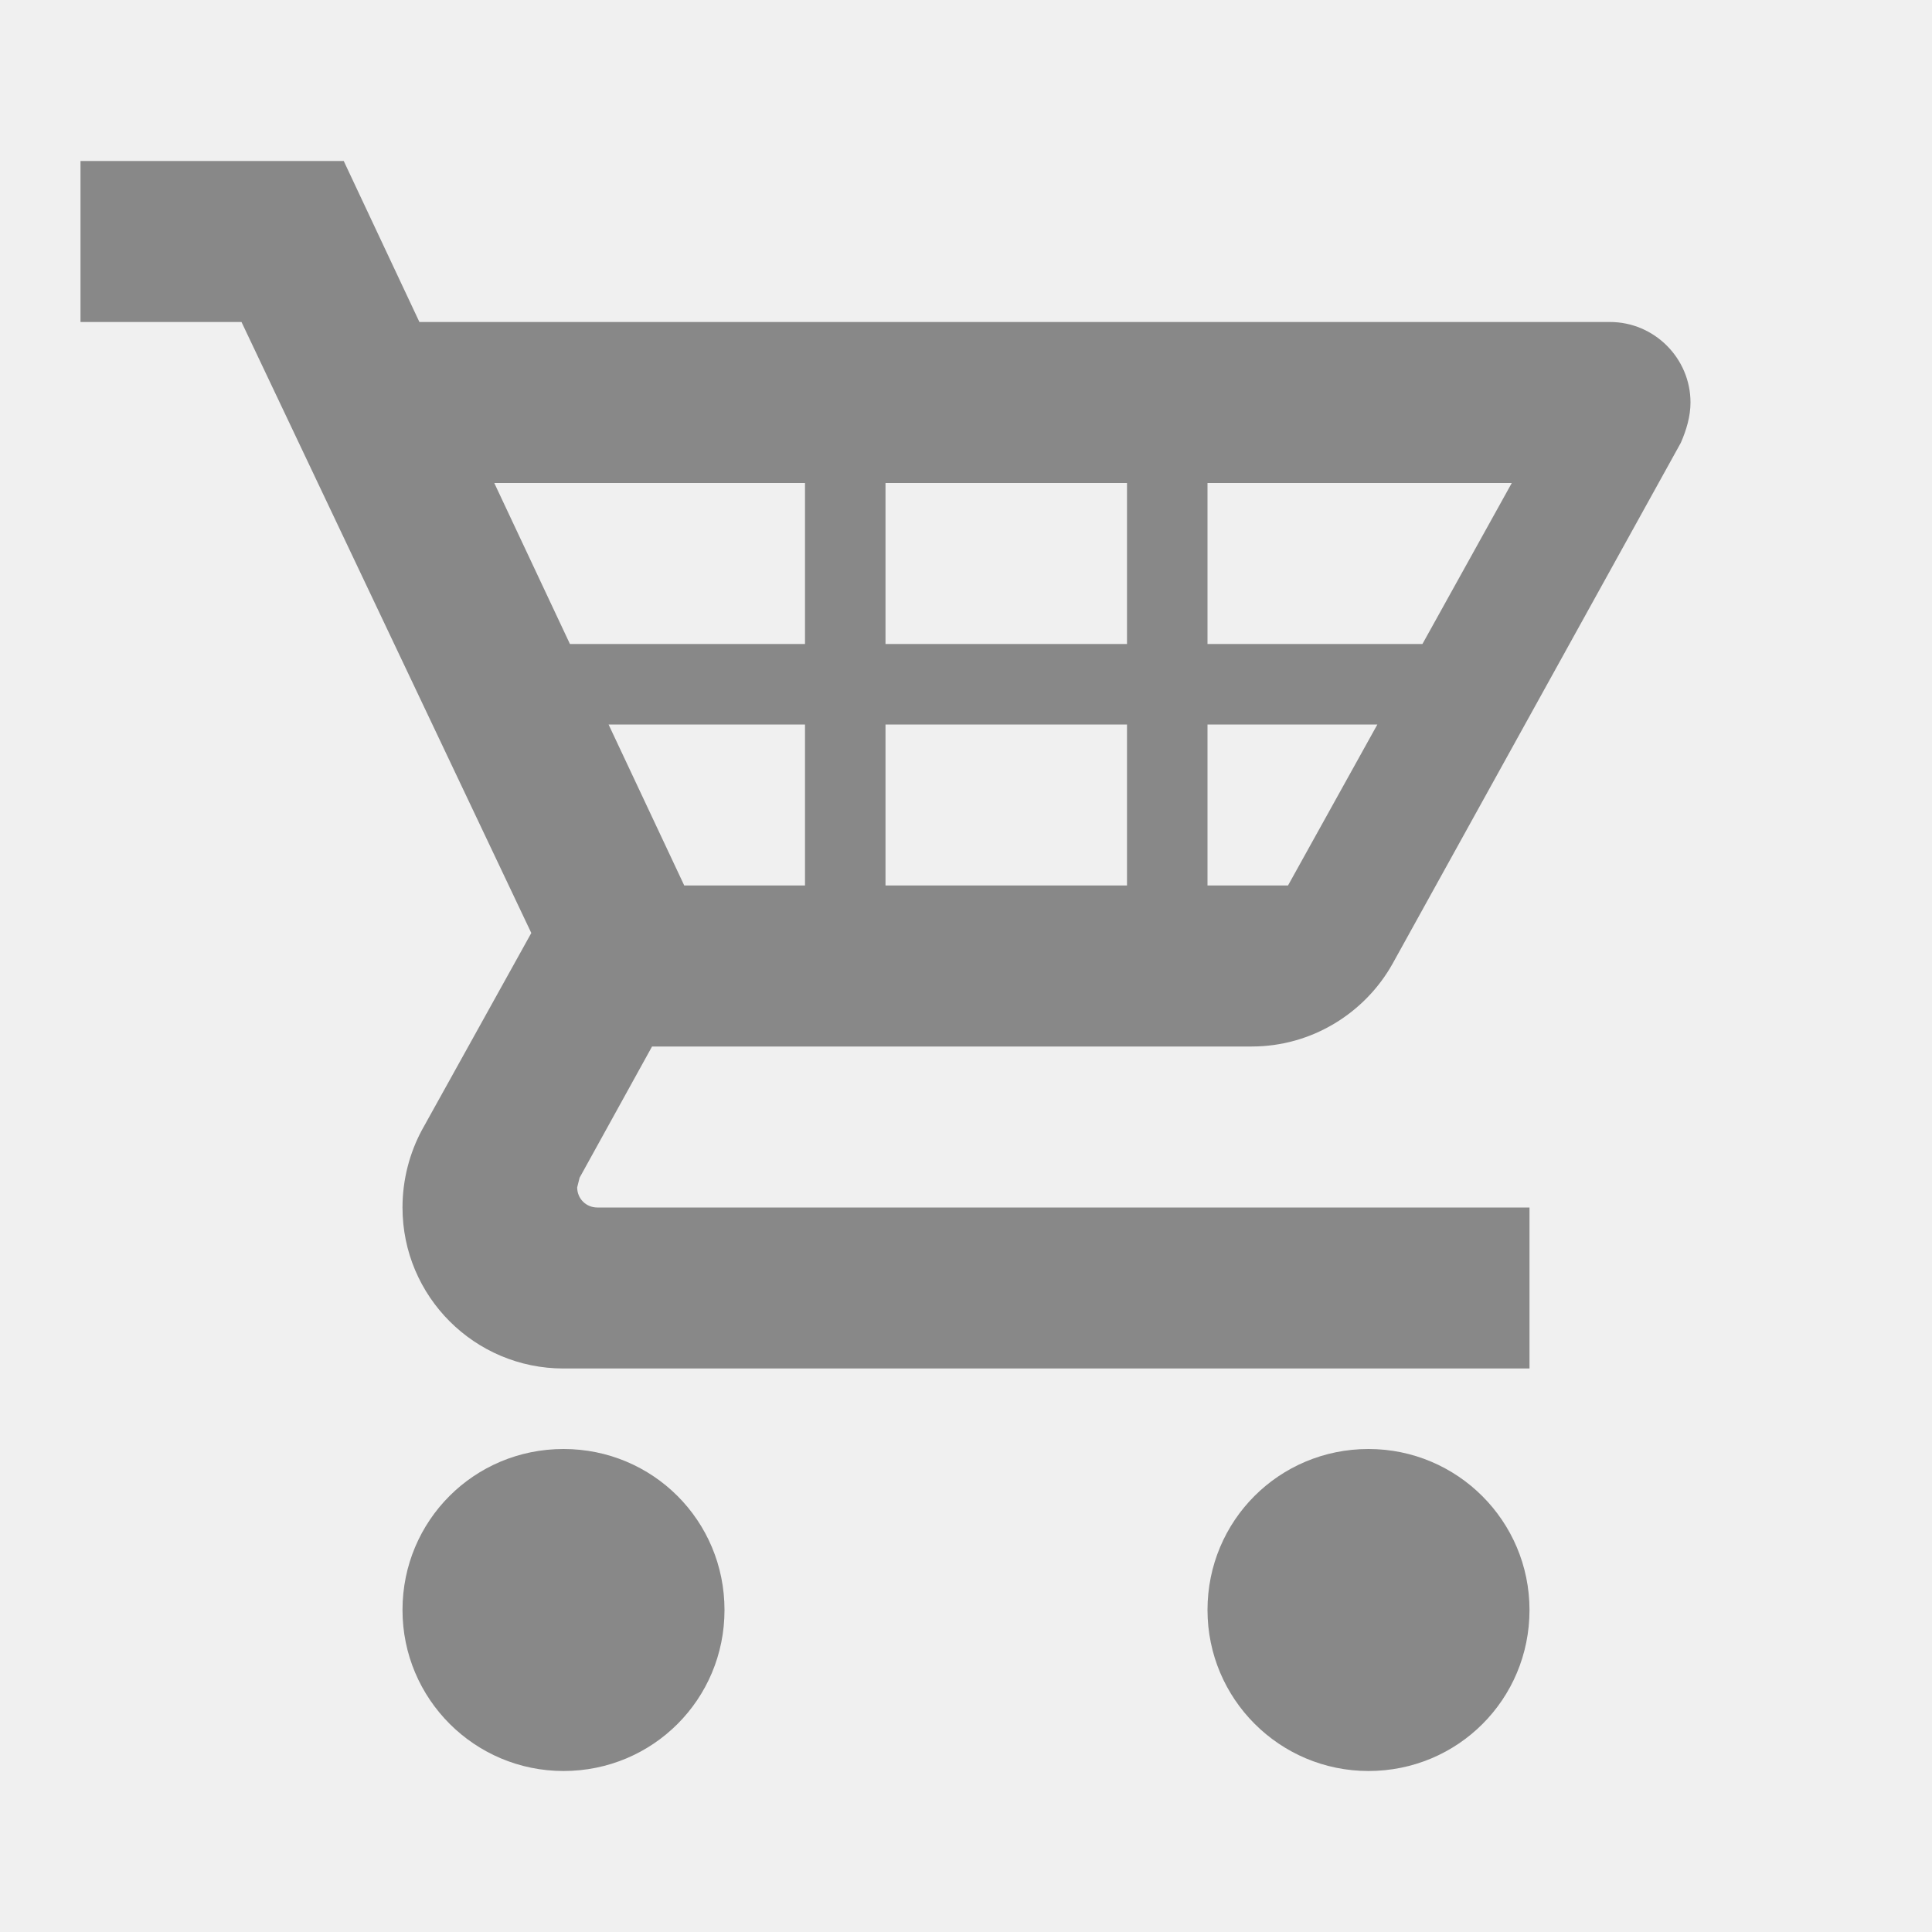
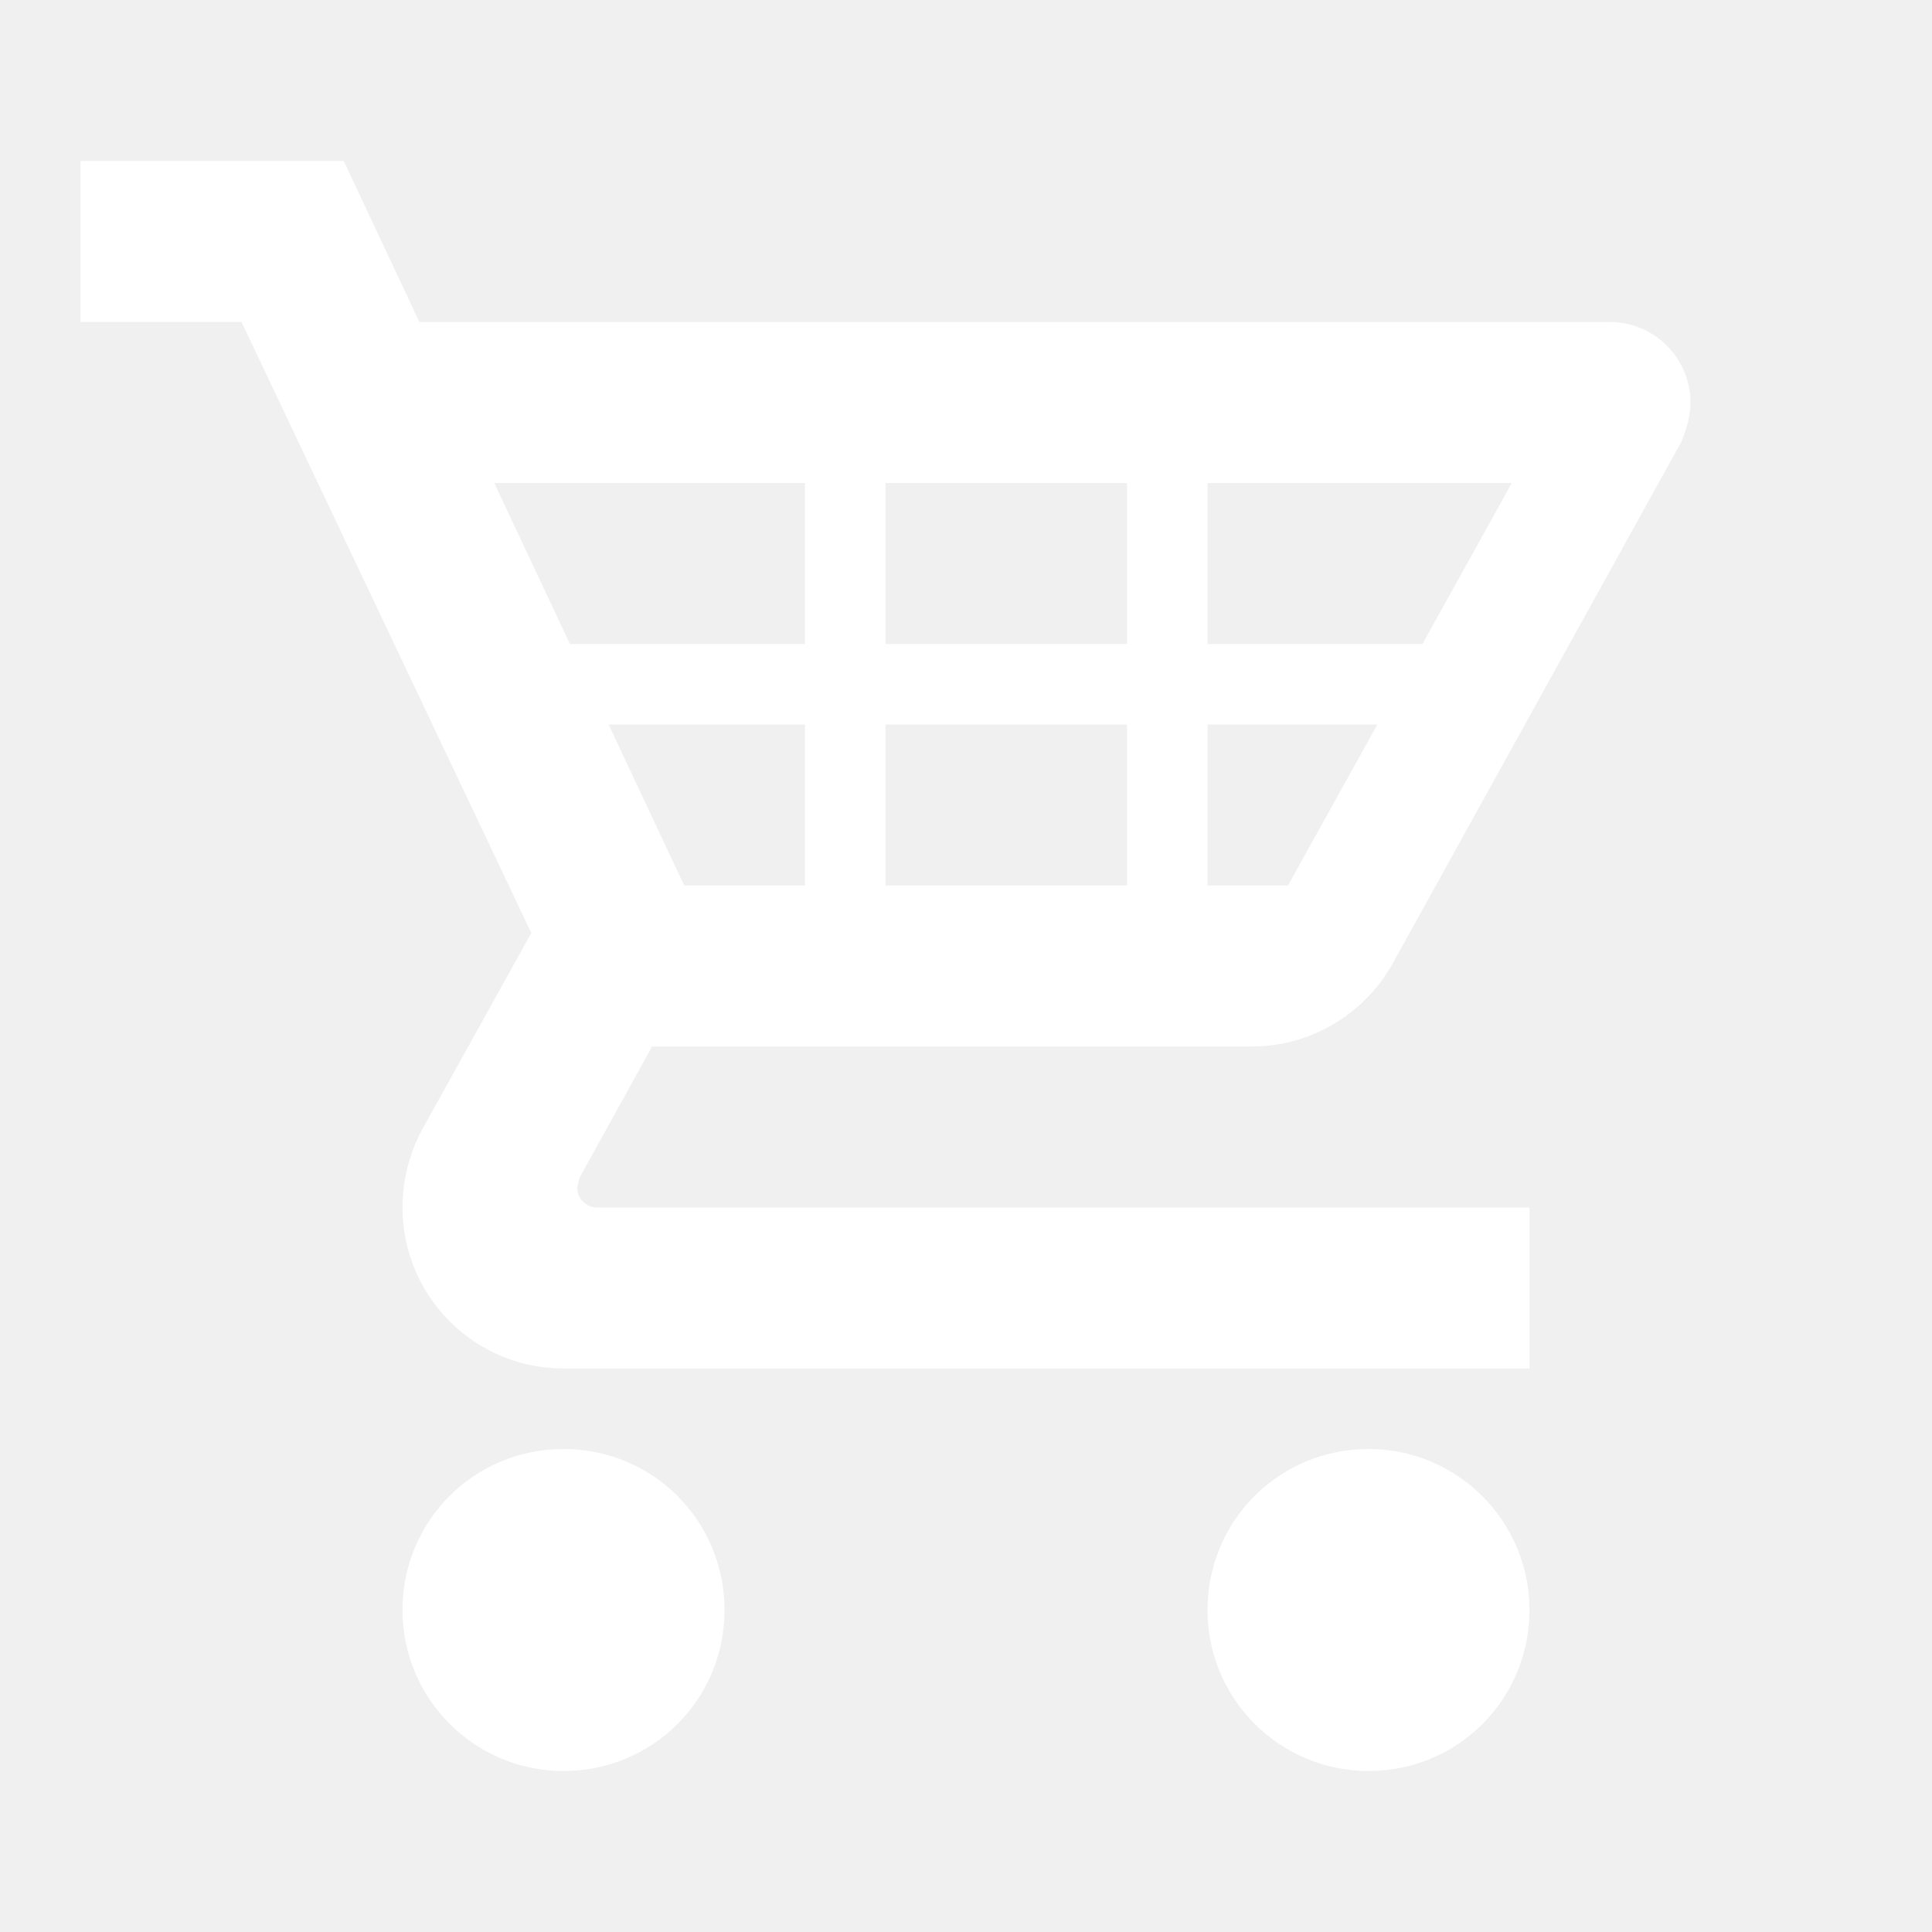
<svg xmlns="http://www.w3.org/2000/svg" aria-hidden="true" role="img" class="iconify iconify--mdi" width="32" height="32" preserveAspectRatio="xMidYMid meet" viewBox="0 0 24 24">
-   <path fill="#888888" d="M19 20c0 1.11-.89 2-2 2a2 2 0 0 1-2-2c0-1.11.89-2 2-2a2 2 0 0 1 2 2M7 18c-1.11 0-2 .89-2 2a2 2 0 0 0 2 2c1.11 0 2-.89 2-2s-.89-2-2-2m.2-3.37l-.03.12c0 .14.11.25.25.25H19v2H7a2 2 0 0 1-2-2c0-.35.09-.68.24-.96l1.36-2.45L3 4H1V2h3.27l.94 2H20c.55 0 1 .45 1 1c0 .17-.05.34-.12.5l-3.58 6.47c-.34.61-1 1.03-1.75 1.03H8.1l-.9 1.63M8.5 11H10V9H7.56l.94 2M11 9v2h3V9h-3m3-1V6h-3v2h3m3.11 1H15v2h1l1.11-2m1.67-3H15v2h2.67l1.11-2M6.14 6l.94 2H10V6H6.14Z" />
+   <path fill="#ffffff" d="M19 20c0 1.11-.89 2-2 2a2 2 0 0 1-2-2c0-1.11.89-2 2-2a2 2 0 0 1 2 2M7 18c-1.11 0-2 .89-2 2a2 2 0 0 0 2 2c1.11 0 2-.89 2-2s-.89-2-2-2m.2-3.37l-.03.12c0 .14.11.25.25.25H19v2H7a2 2 0 0 1-2-2c0-.35.09-.68.24-.96l1.36-2.45L3 4H1V2h3.27l.94 2H20c.55 0 1 .45 1 1c0 .17-.05.34-.12.5l-3.58 6.47c-.34.61-1 1.03-1.75 1.03H8.1l-.9 1.63M8.5 11H10V9H7.56l.94 2M11 9v2h3V9h-3m3-1V6h-3v2h3m3.11 1H15v2h1l1.11-2m1.67-3H15v2h2.67l1.11-2M6.14 6l.94 2H10V6H6.14Z" />
</svg>
